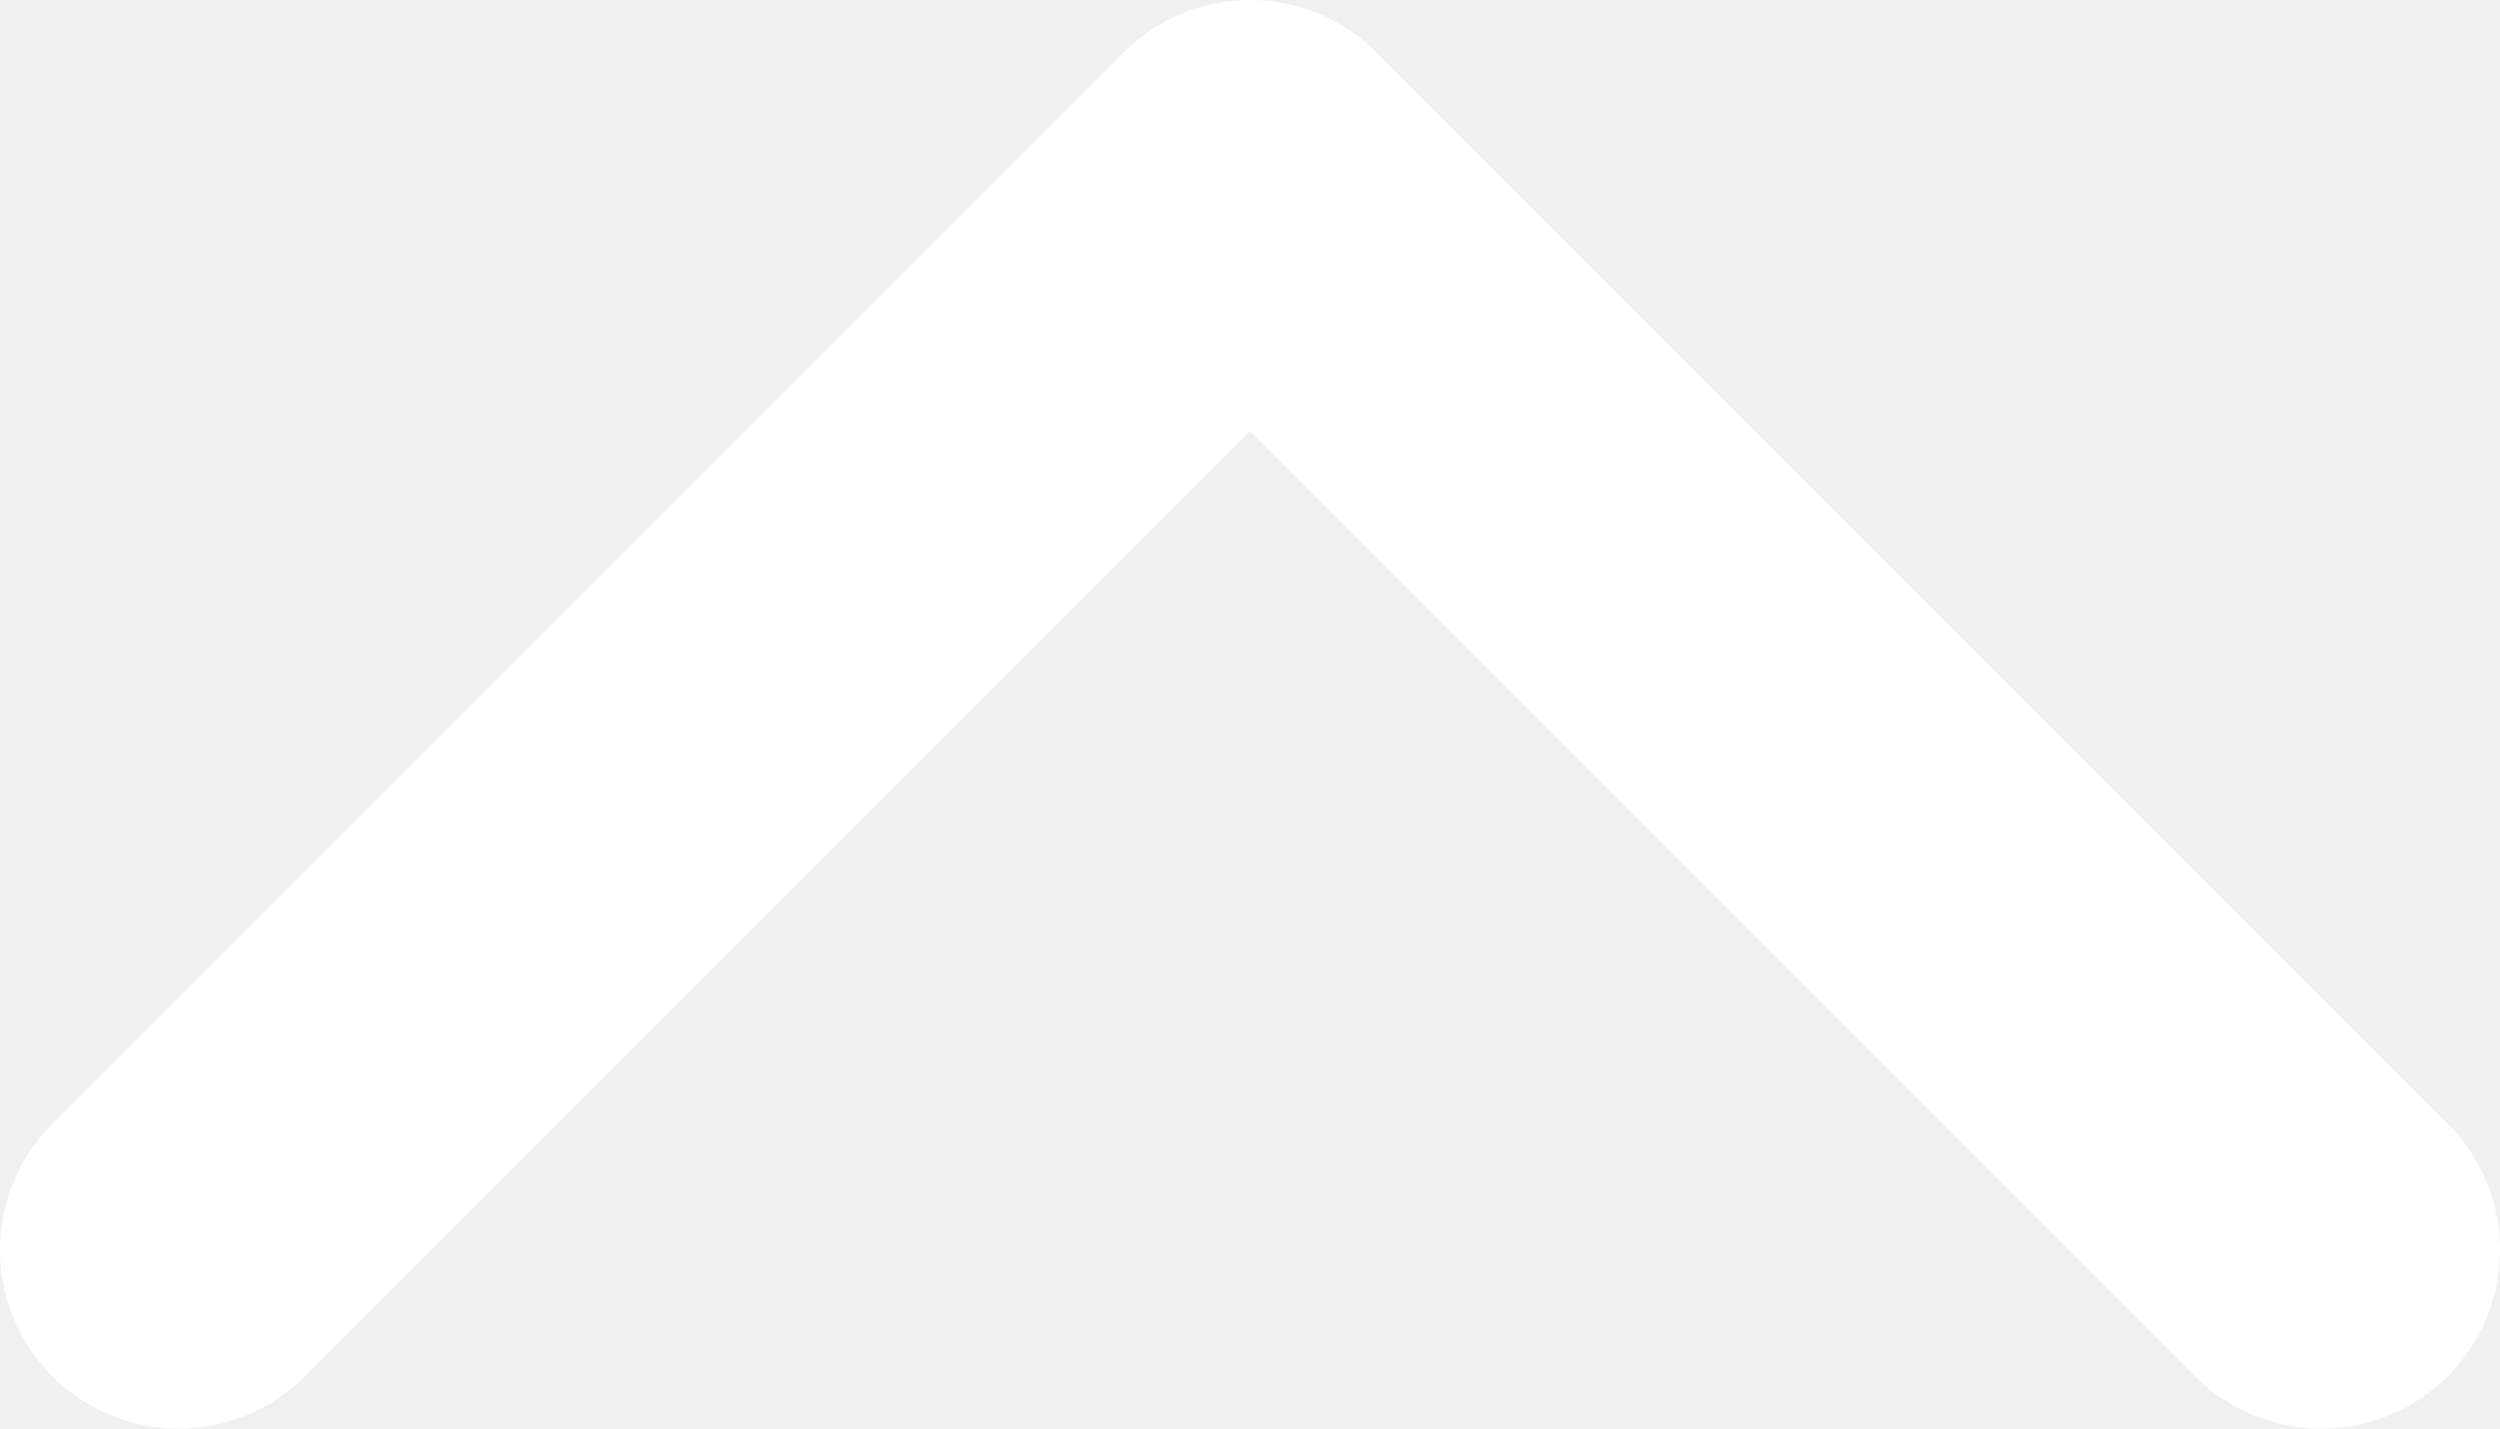
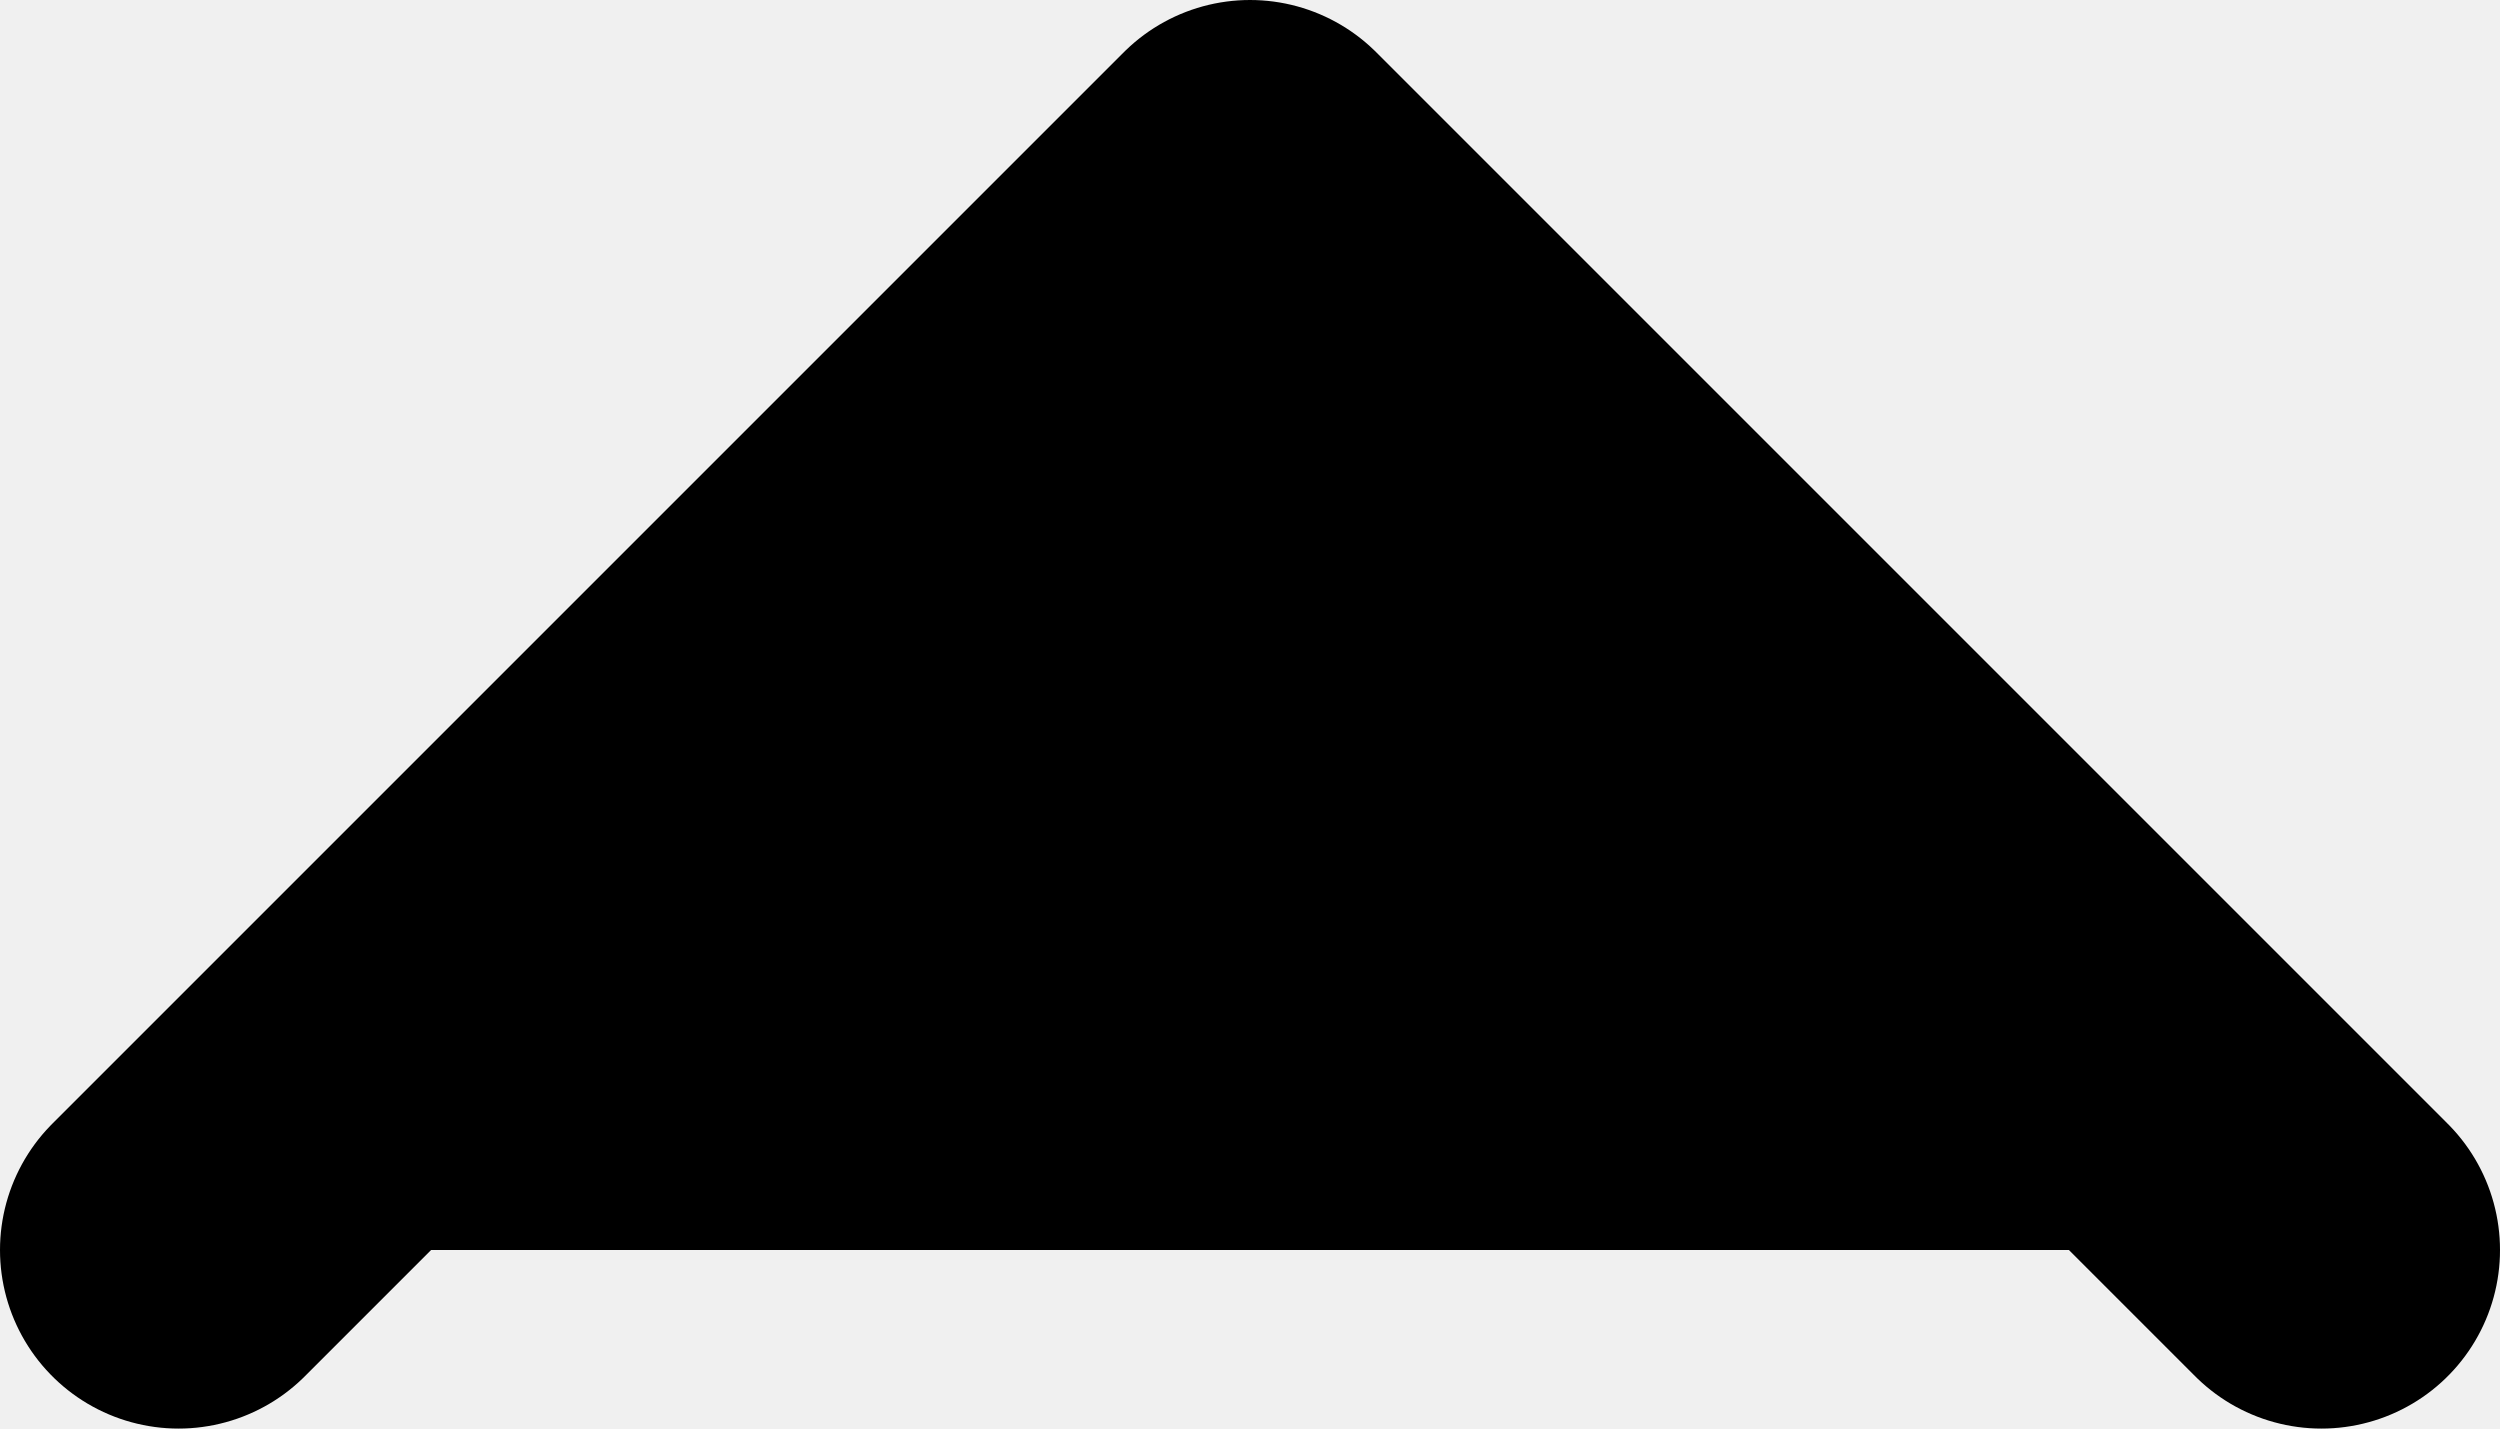
- <svg xmlns="http://www.w3.org/2000/svg" width="14" height="8" viewBox="0 0 14 8" fill="none">
-   <path d="M13 7L7 1L1 7" stroke="white" stroke-width="2" stroke-linecap="round" stroke-linejoin="round" />
+ <svg xmlns="http://www.w3.org/2000/svg" width="14" height="8" viewBox="0 0 14 8" fill="currentColor">
+   <path d="M13 7L7 1L1 7" stroke="currentColor" stroke-width="2" stroke-linecap="round" stroke-linejoin="round" />
</svg>
